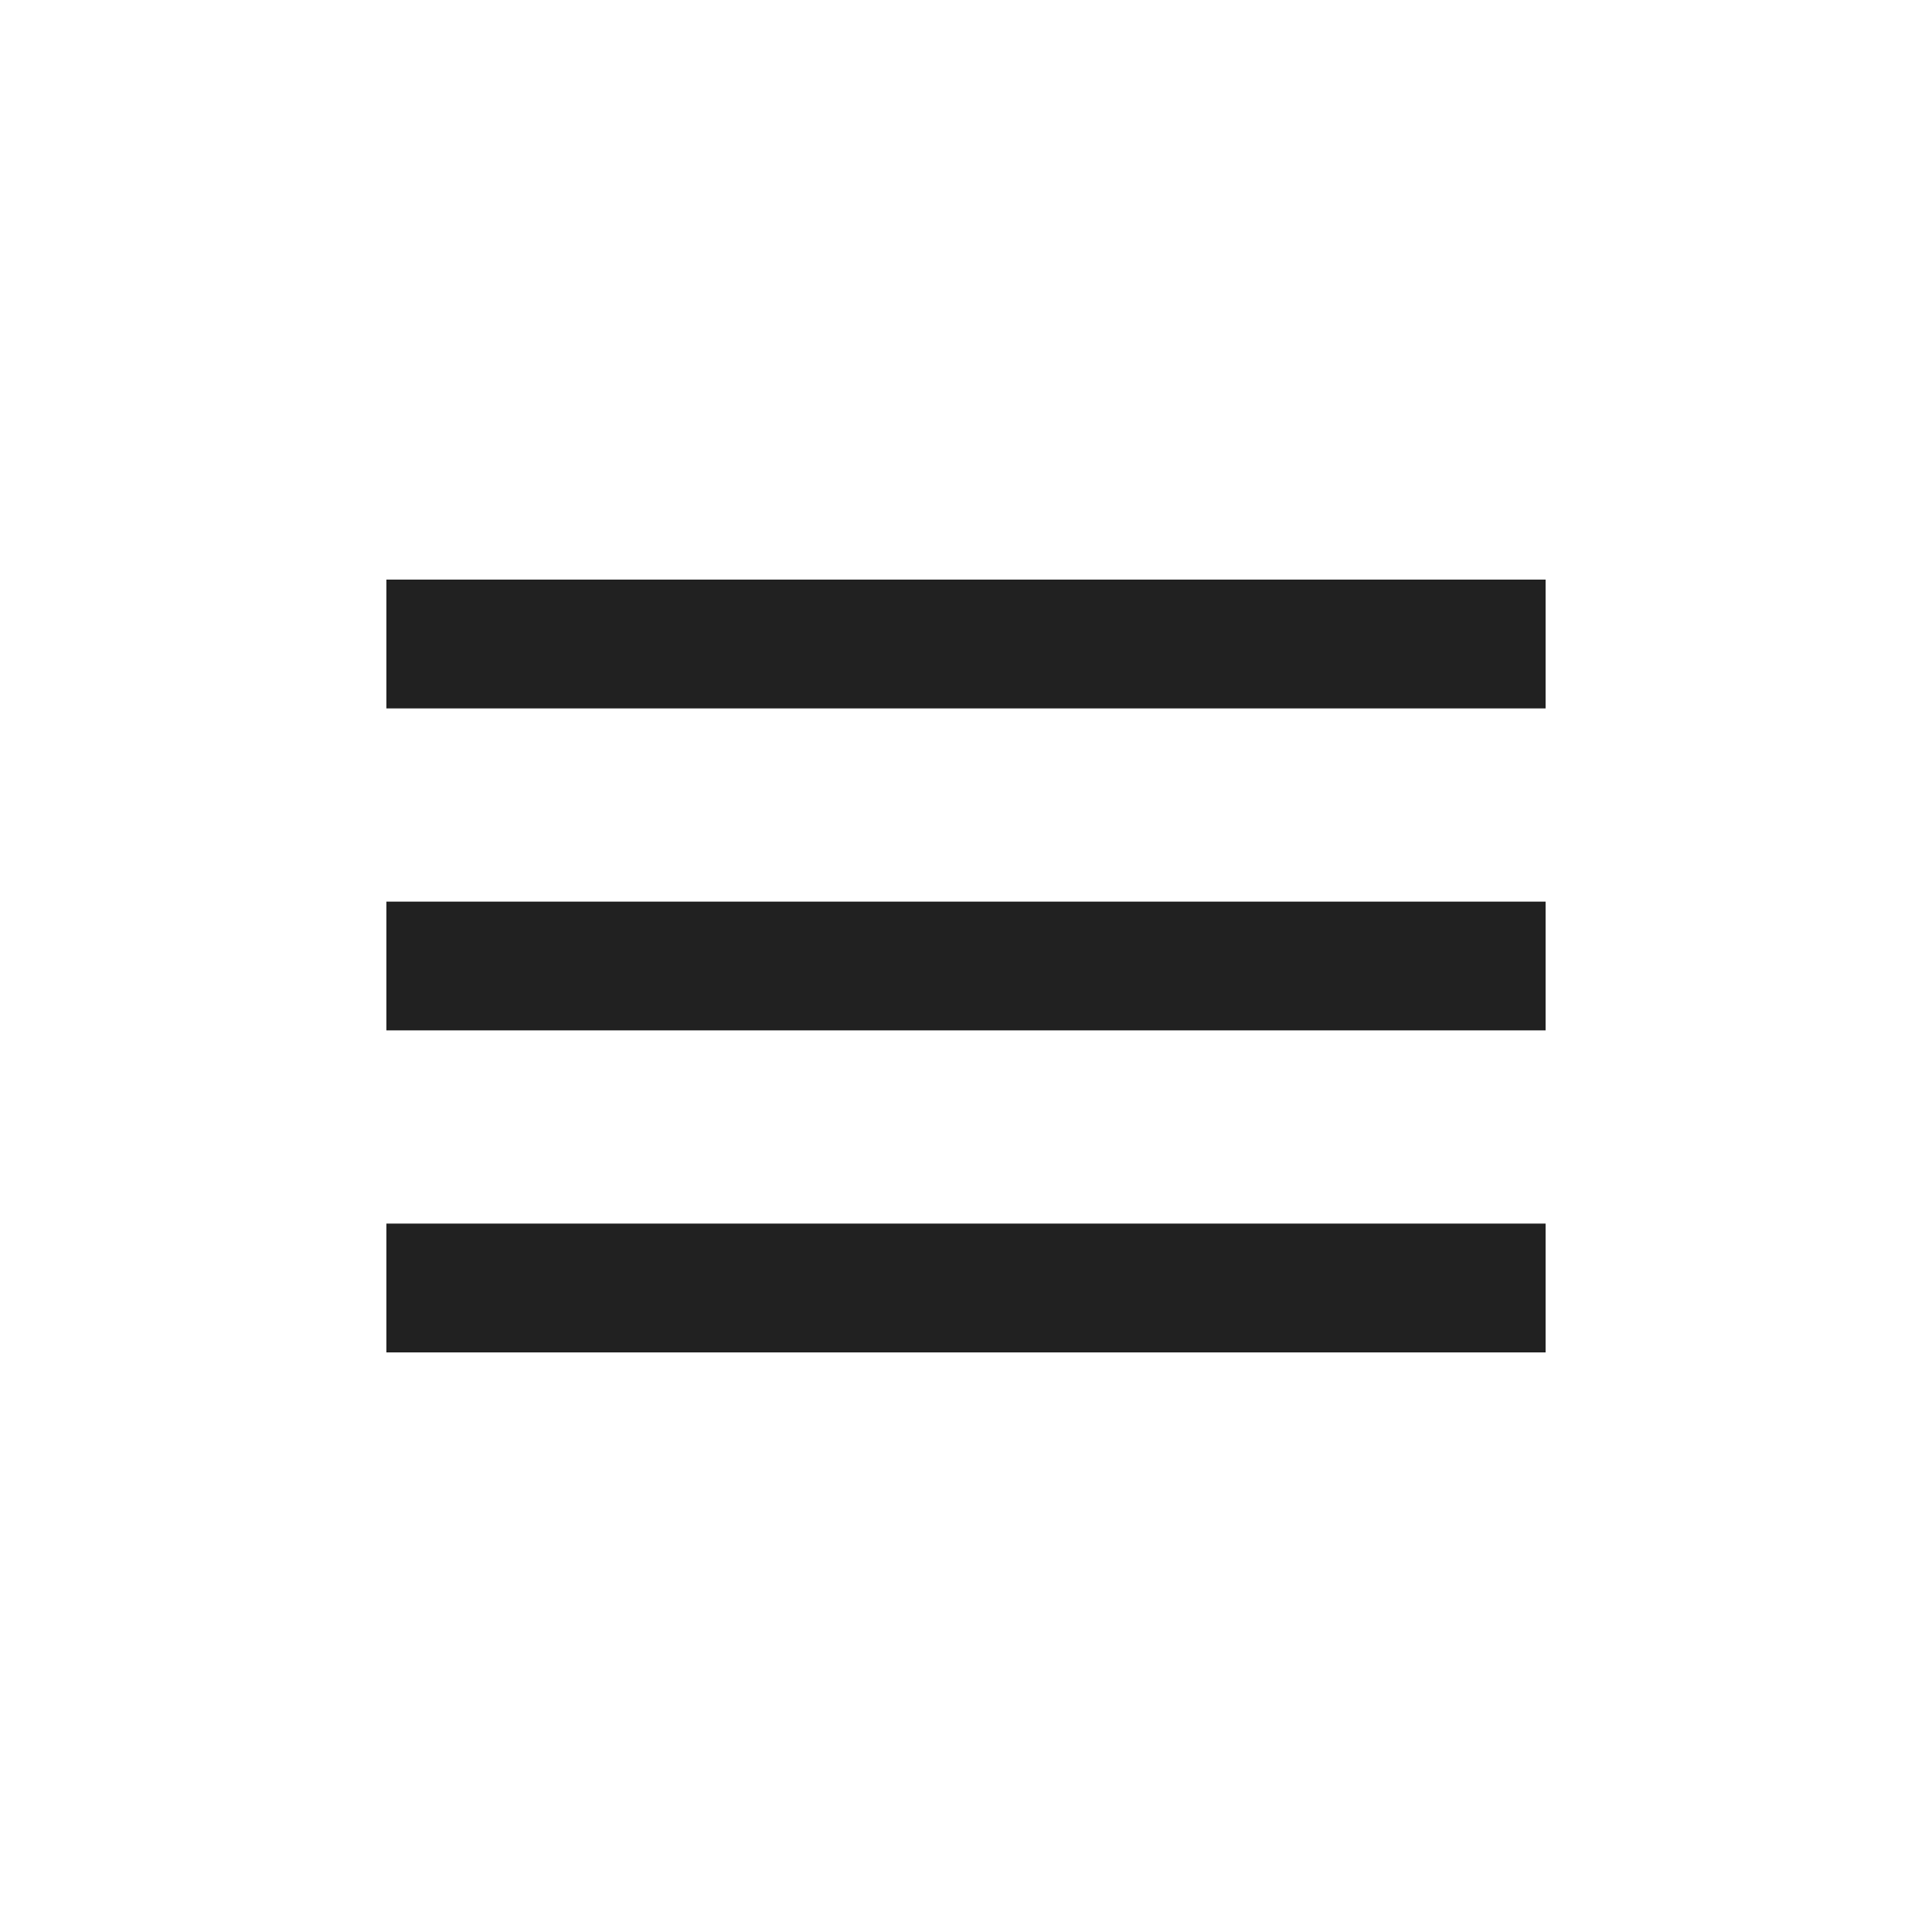
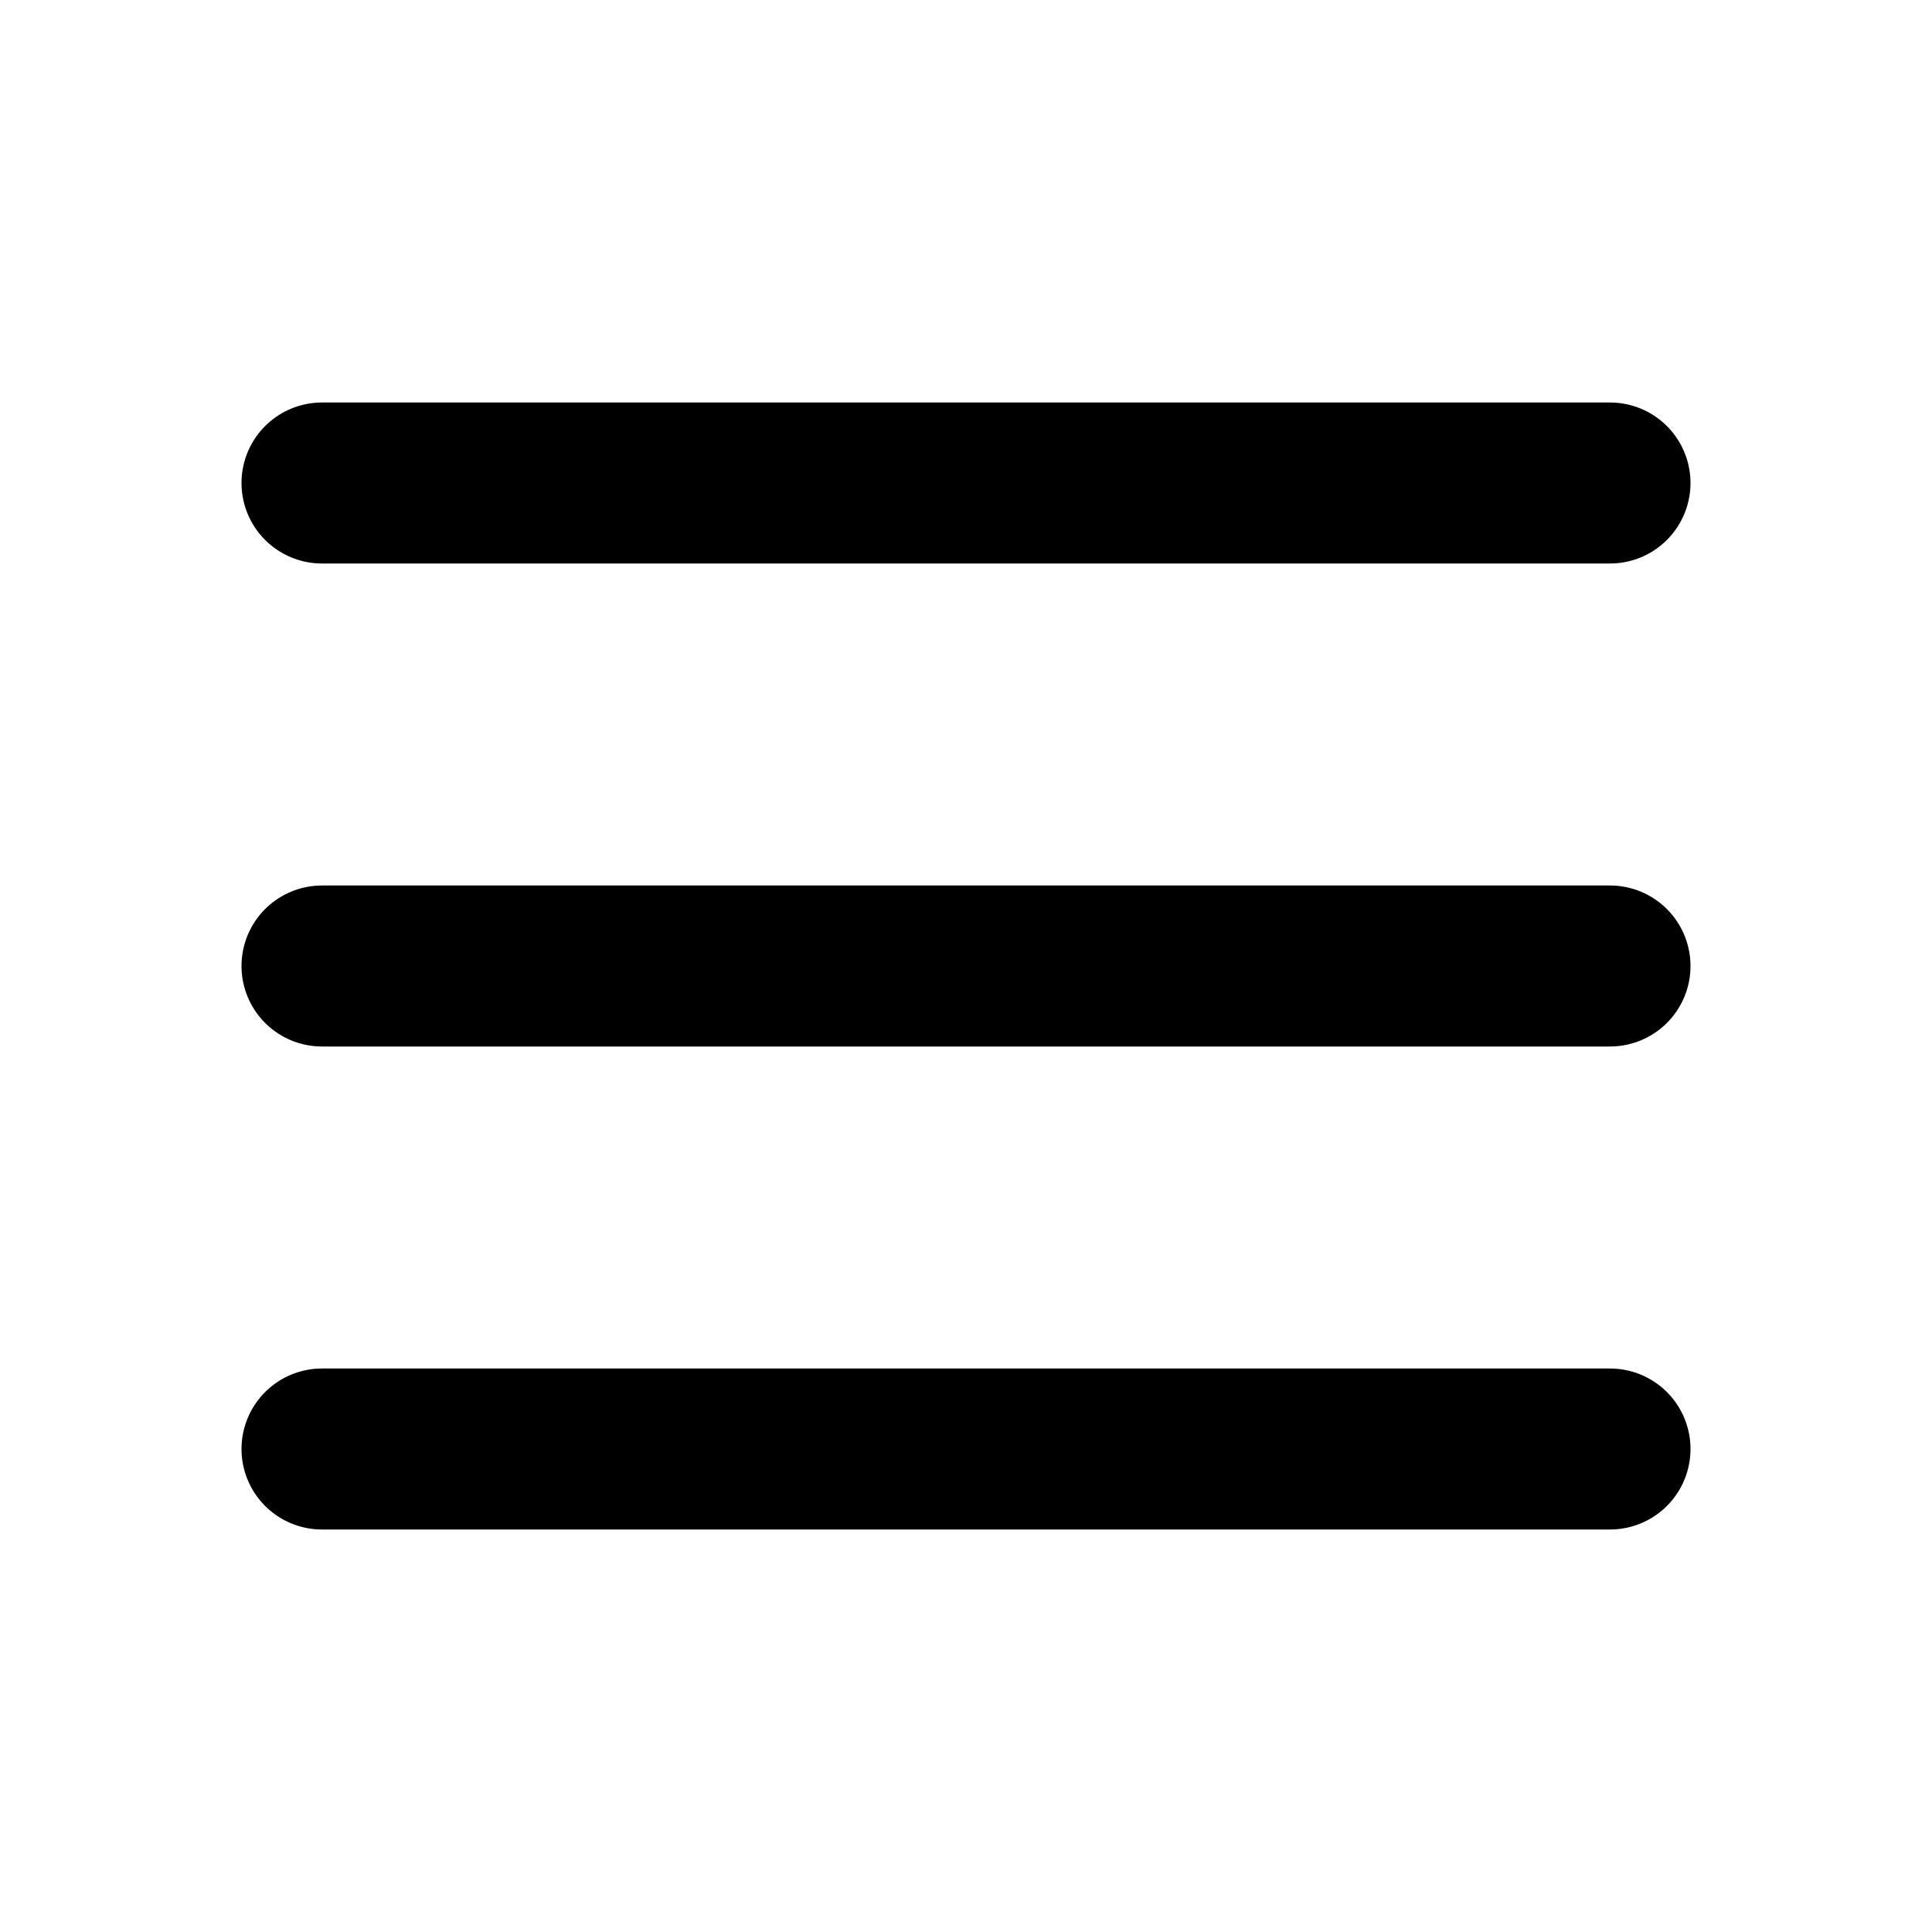
- <svg xmlns="http://www.w3.org/2000/svg" width="40" height="40" viewBox="0 0 40 40" fill="none">
-   <g id="menu_40px">
-     <path id="icon/navigation/menu_24px" fill-rule="evenodd" clip-rule="evenodd" d="M8 14.667V12H32V14.667H8ZM8 21.333H32V18.667H8V21.333ZM8 28H32V25.333H8V28Z" fill="#212121" />
-   </g>
+ <svg xmlns="http://www.w3.org/2000/svg" width="800px" height="800px" viewBox="0 0 24 24" fill="none">
+   <path d="M4 18L20 18" stroke="#000000" stroke-width="2" stroke-linecap="round" />
+   <path d="M4 12L20 12" stroke="#000000" stroke-width="2" stroke-linecap="round" />
+   <path d="M4 6L20 6" stroke="#000000" stroke-width="2" stroke-linecap="round" />
</svg>
